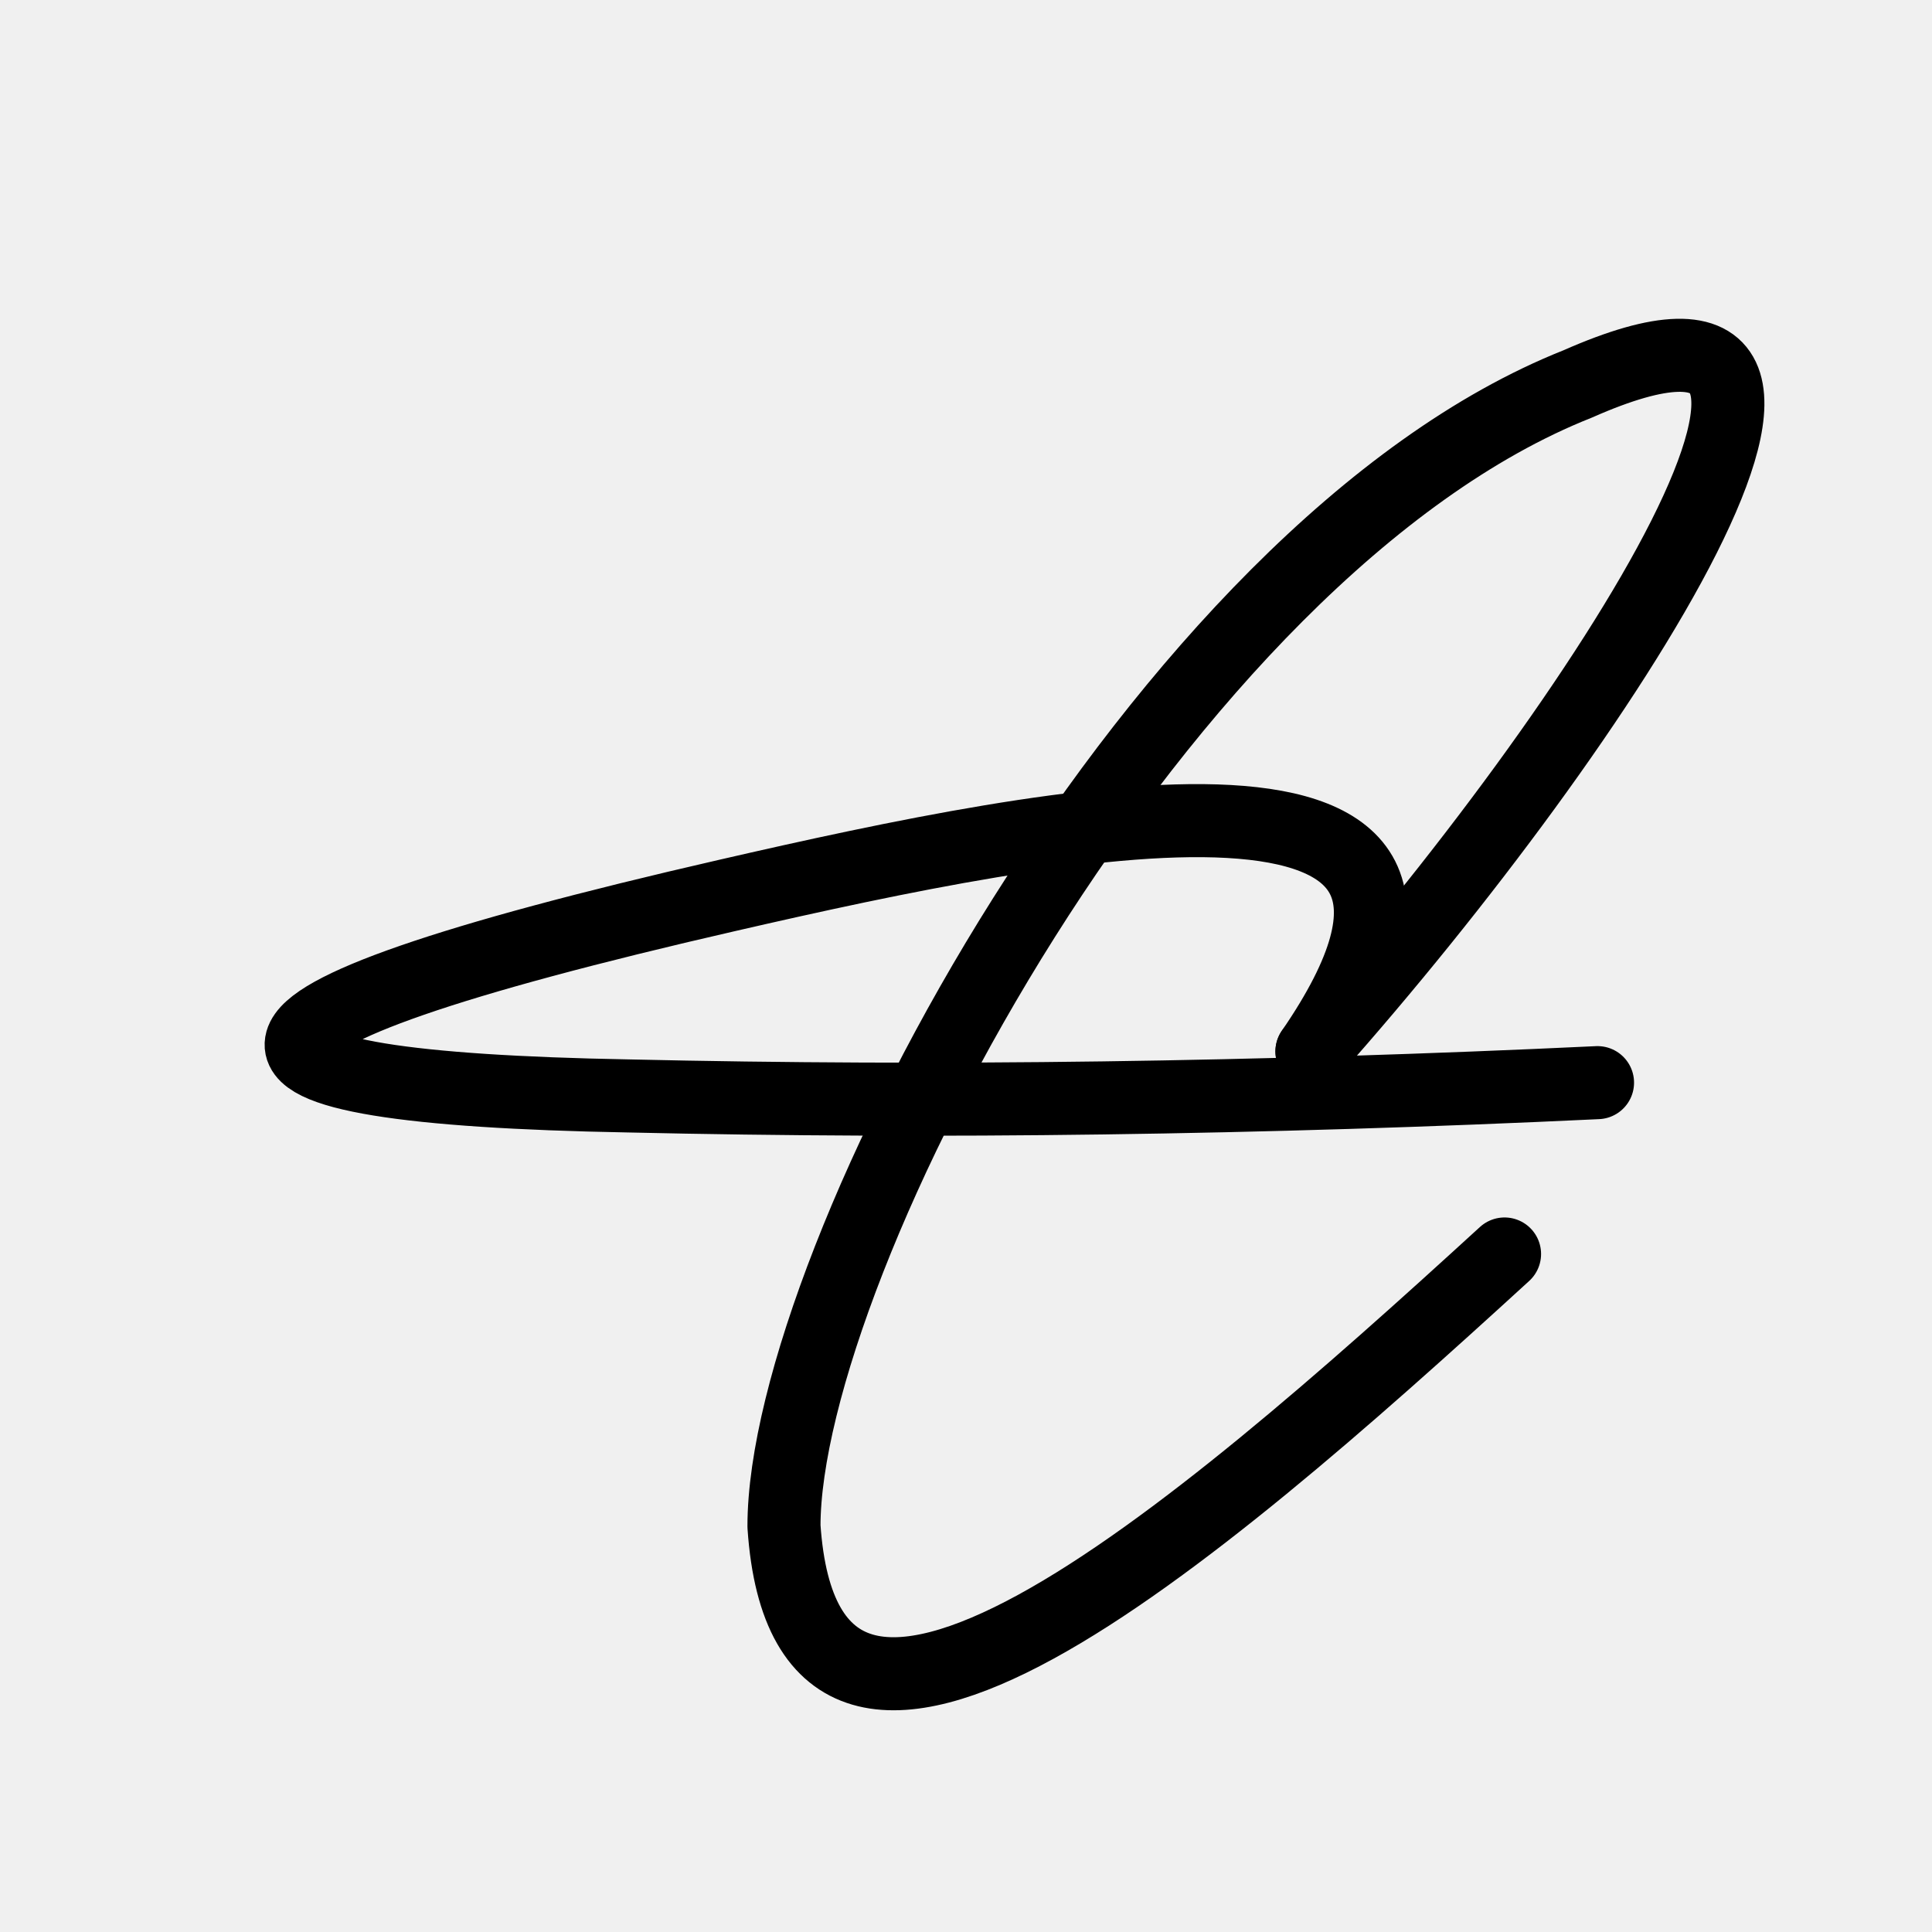
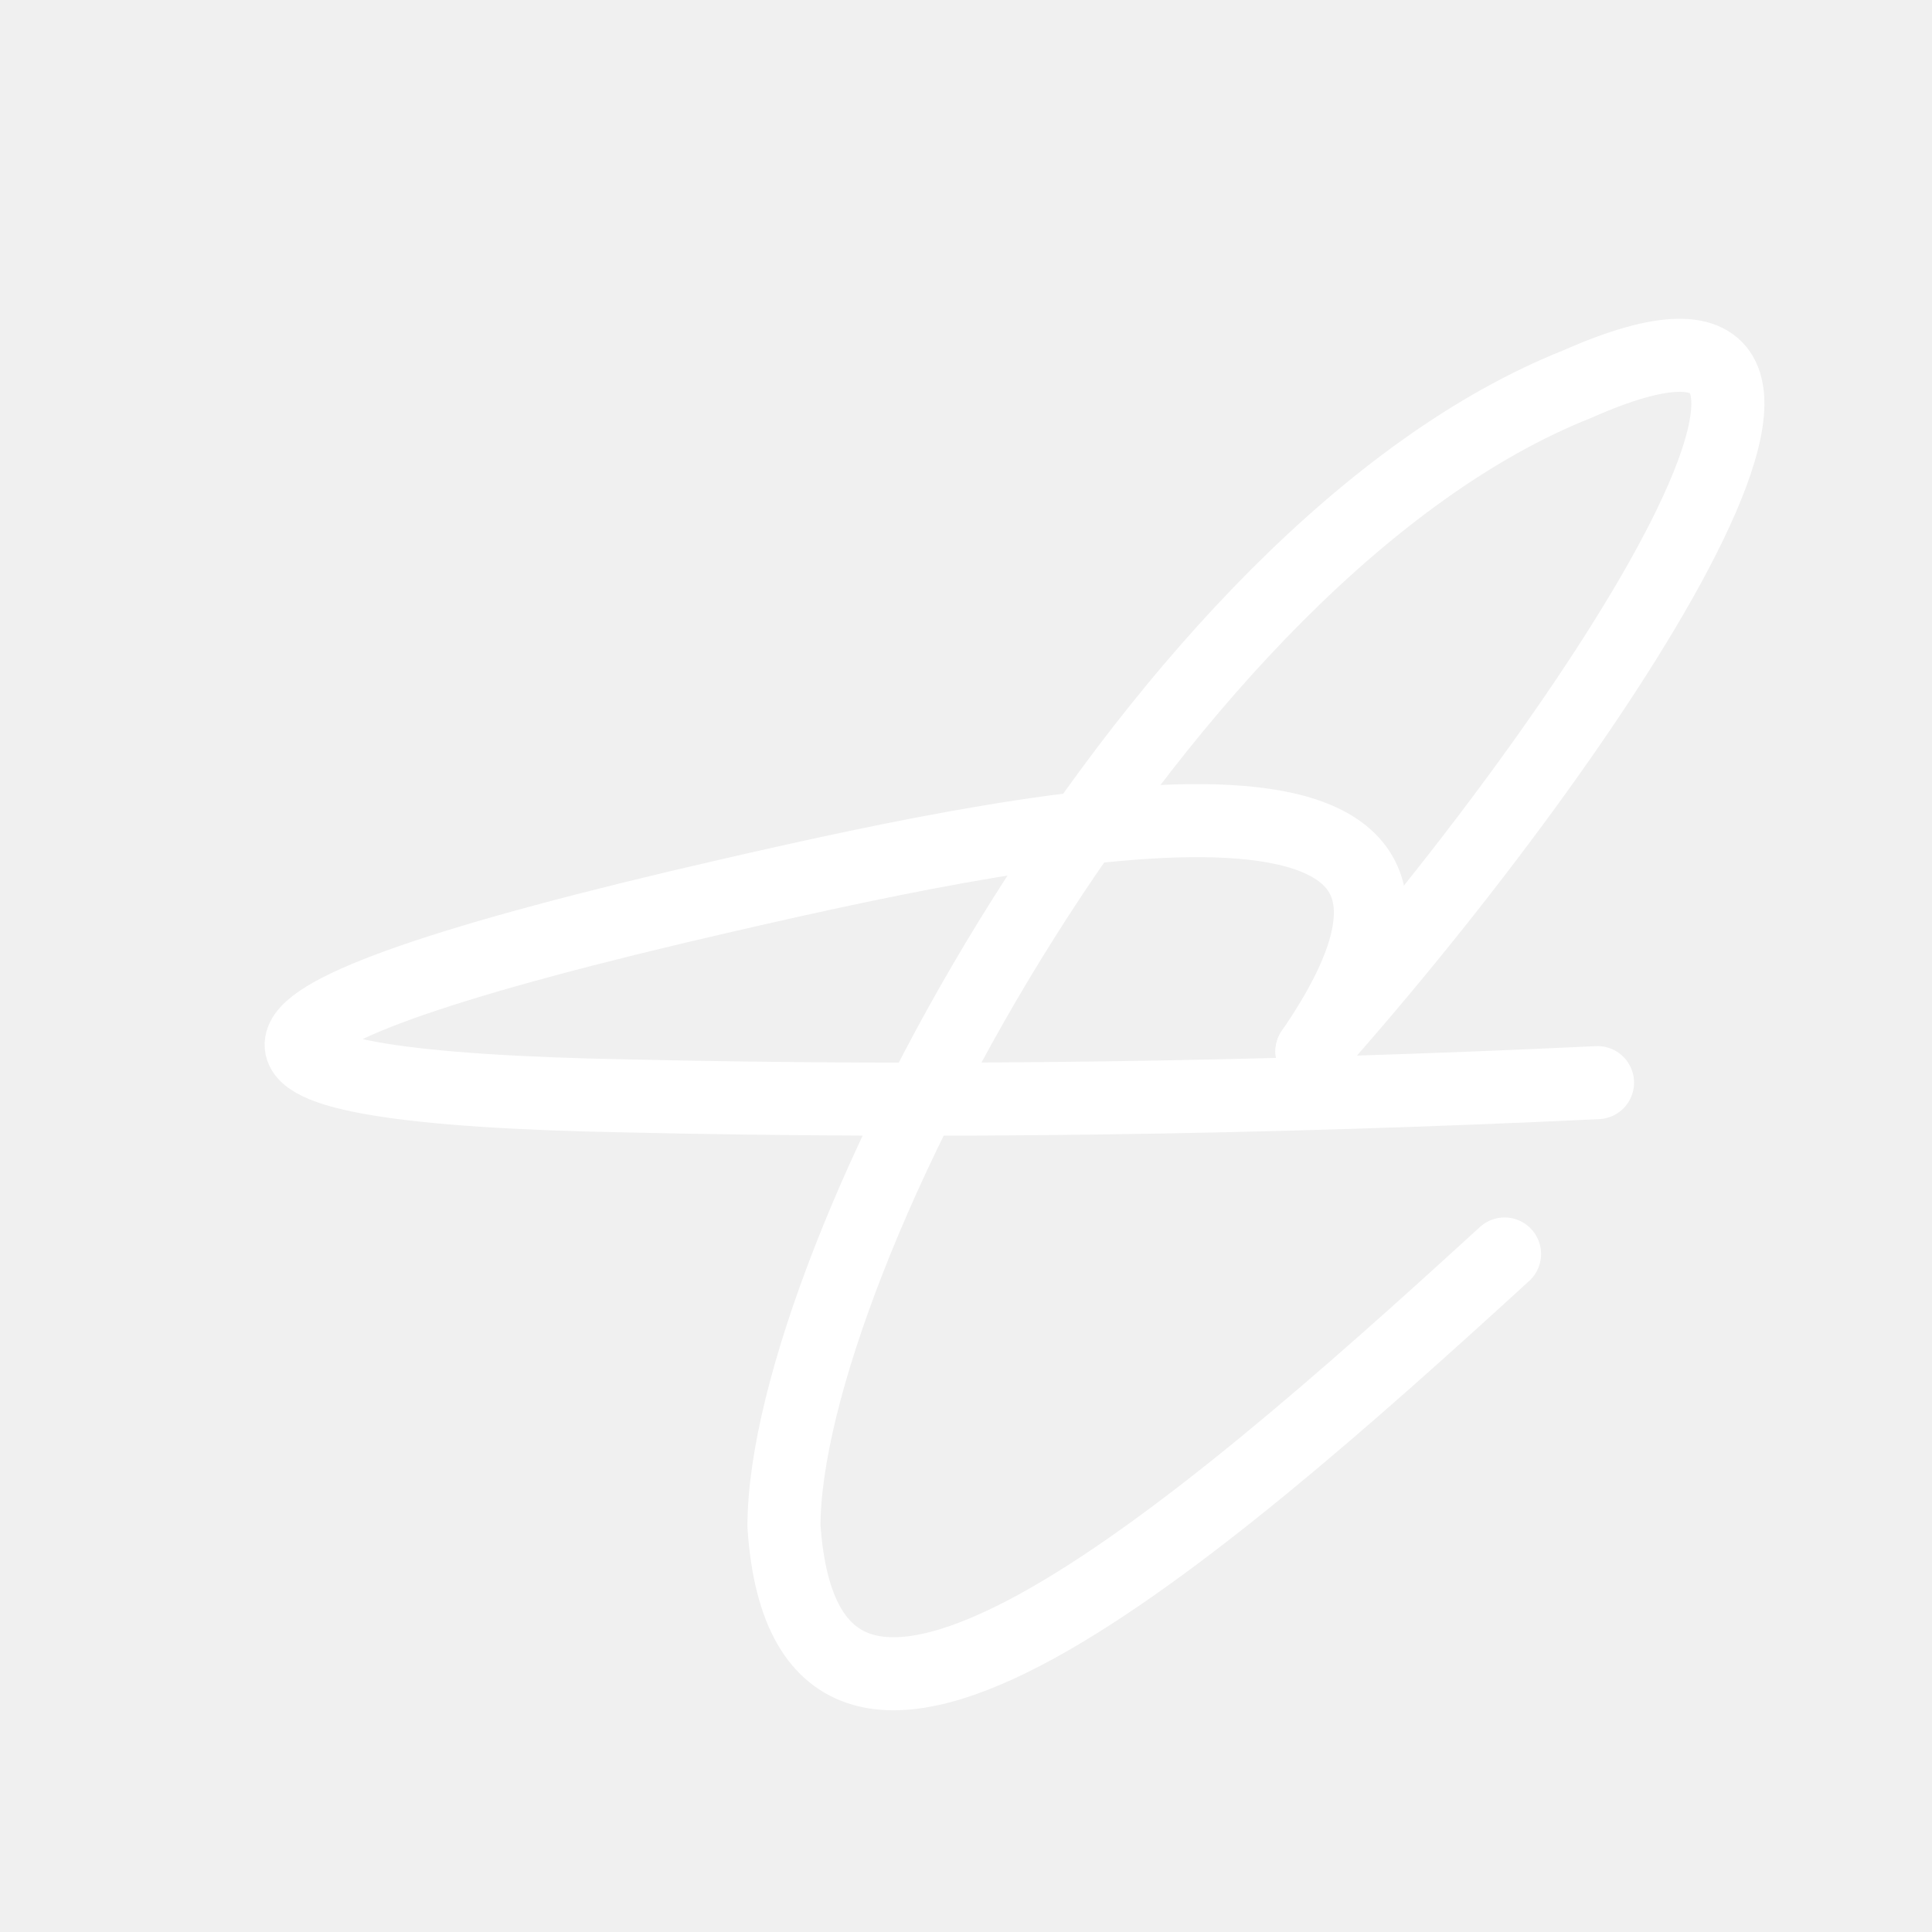
<svg xmlns="http://www.w3.org/2000/svg" viewBox="0 0 64 64">
-   <g transform="translate(1 40) scale(.022)" fill="none" stroke="#000" stroke-width="110" stroke-linecap="round" stroke-linejoin="round">
+   <g transform="translate(1 40) scale(.022)" fill="none" stroke="#fff" stroke-width="110" stroke-linecap="round" stroke-linejoin="round">
    <path d="M2220 70 C1750 500 1170 1000 1135 480 C1135 80 1700 -990 2330 -1240 C2850 -1470 2370 -730 1930 -235" />
    <path d="M1930 -235 C2270 -730 1550 -585 1050 -470 C200 -275 240 -180 900 -168 M900 -168 Q1600 -152 2360 -188" />
  </g>
</svg>
